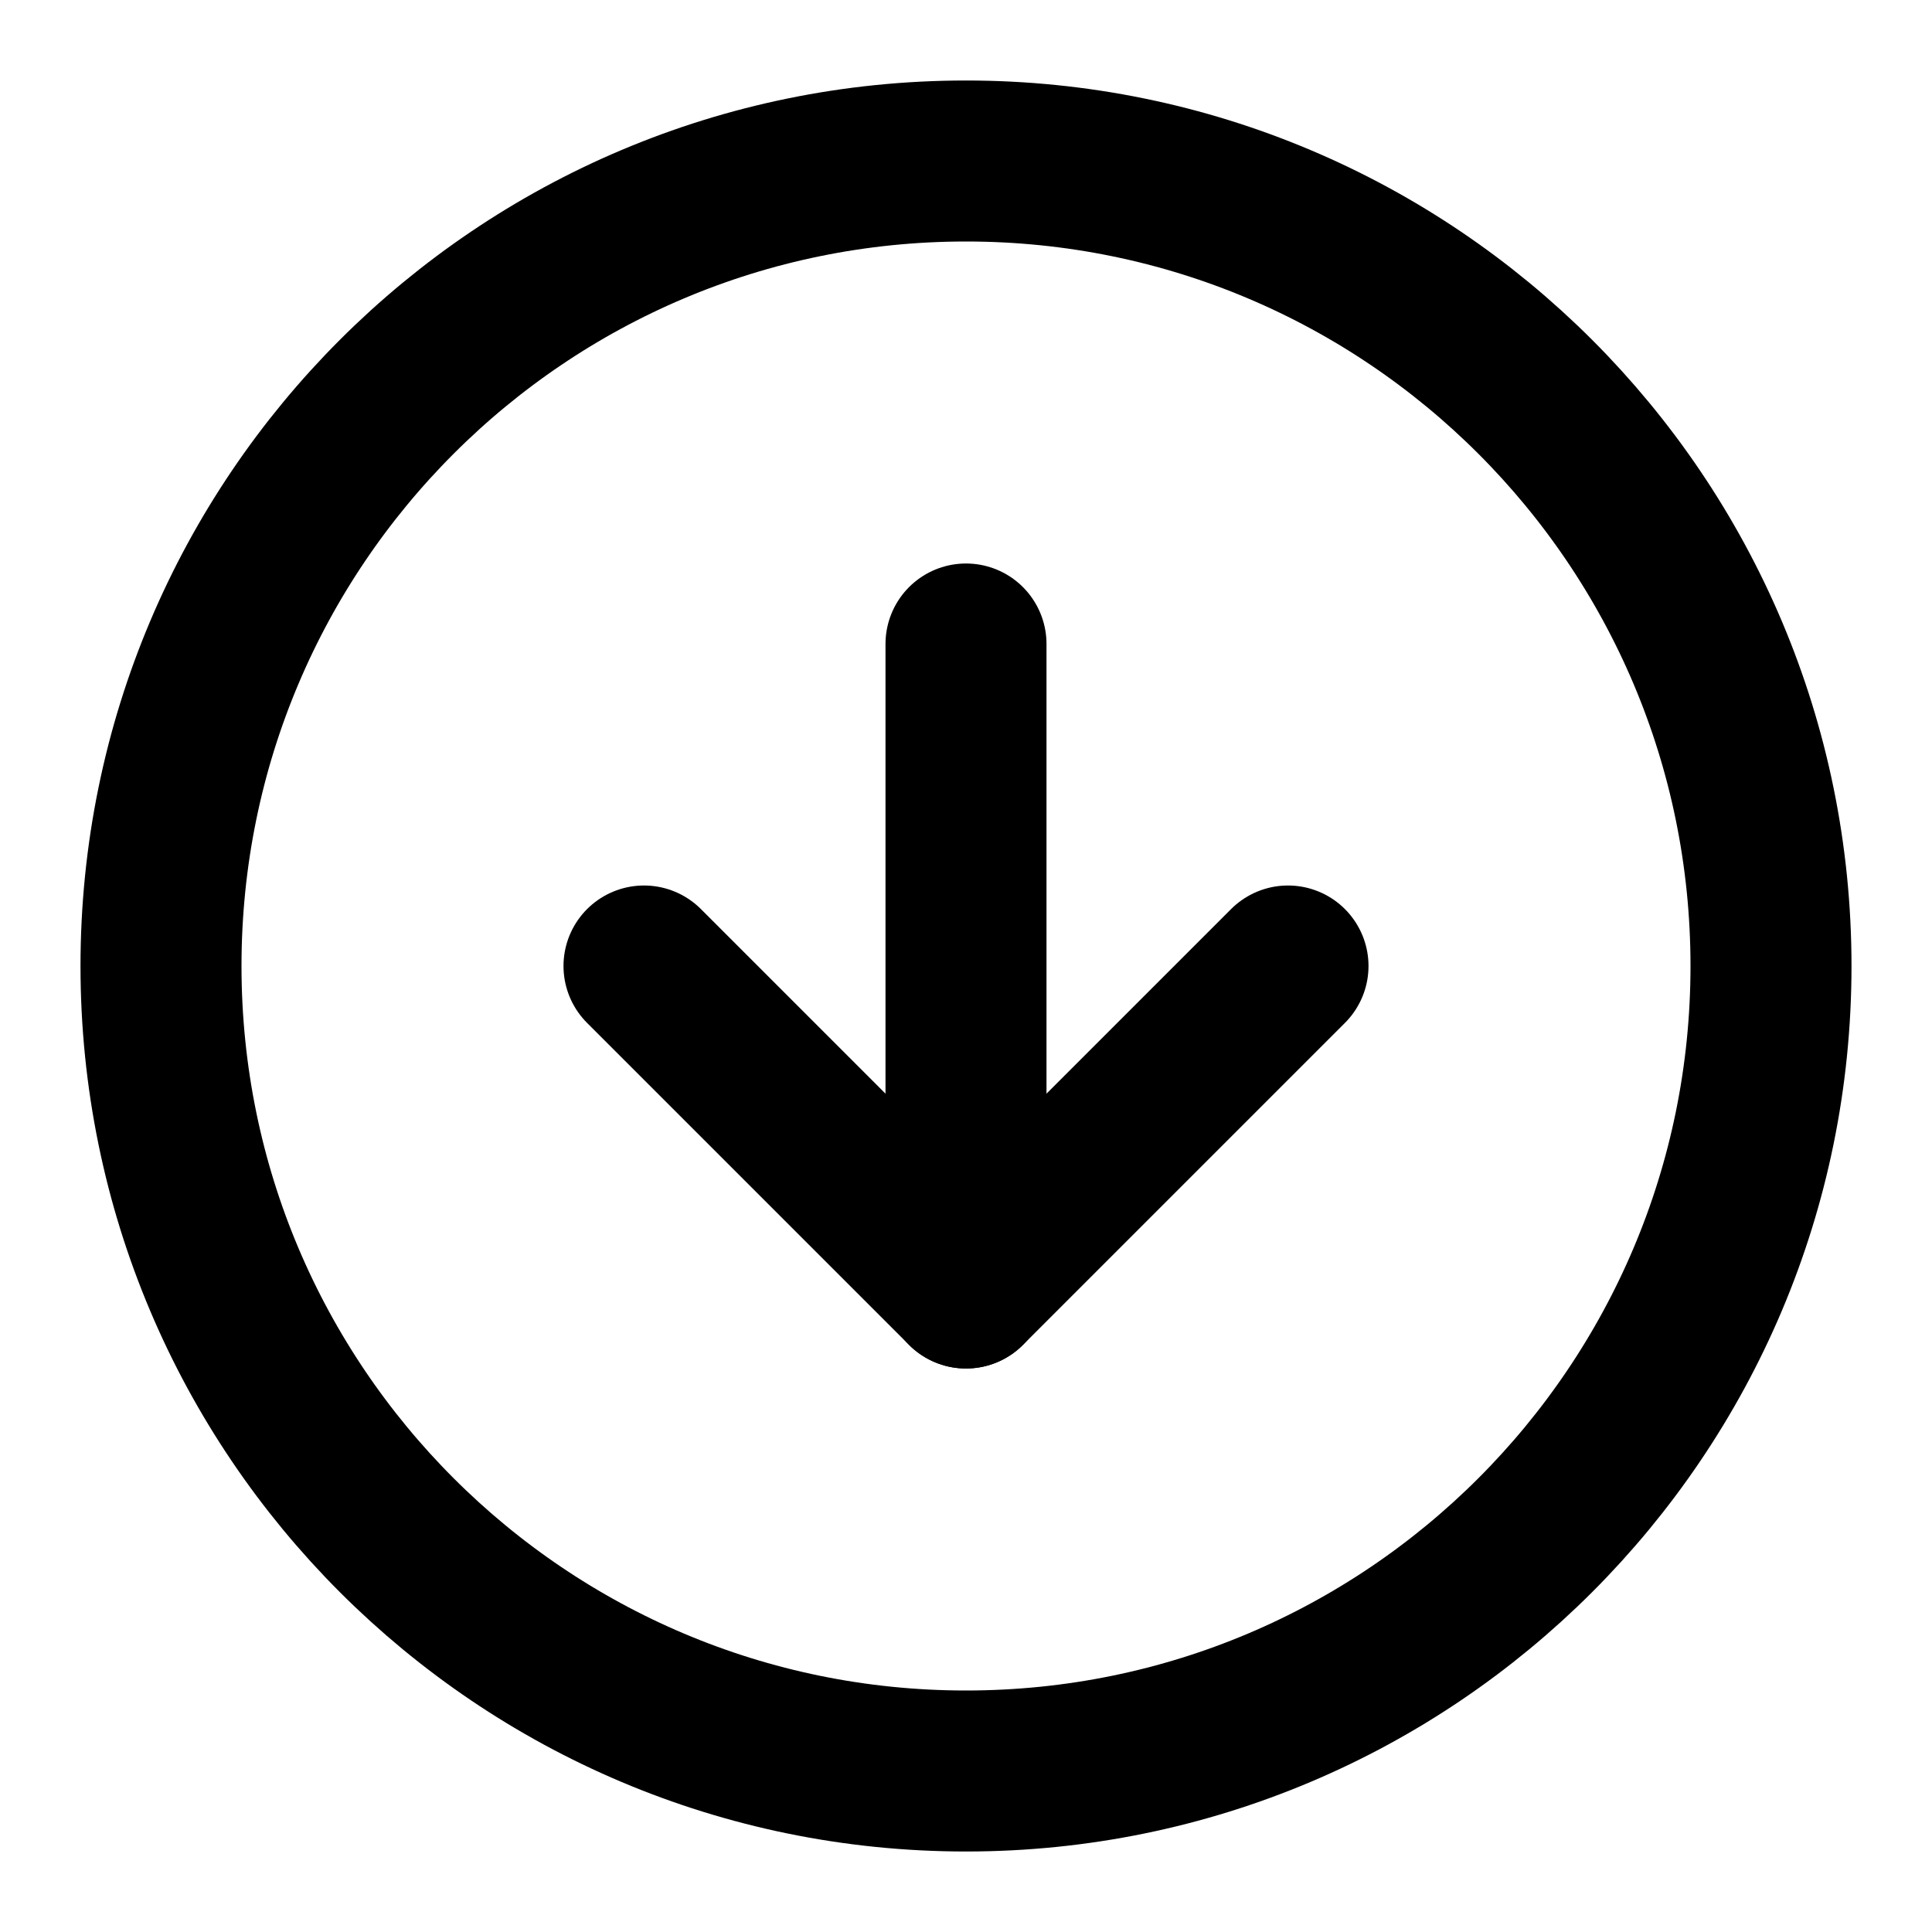
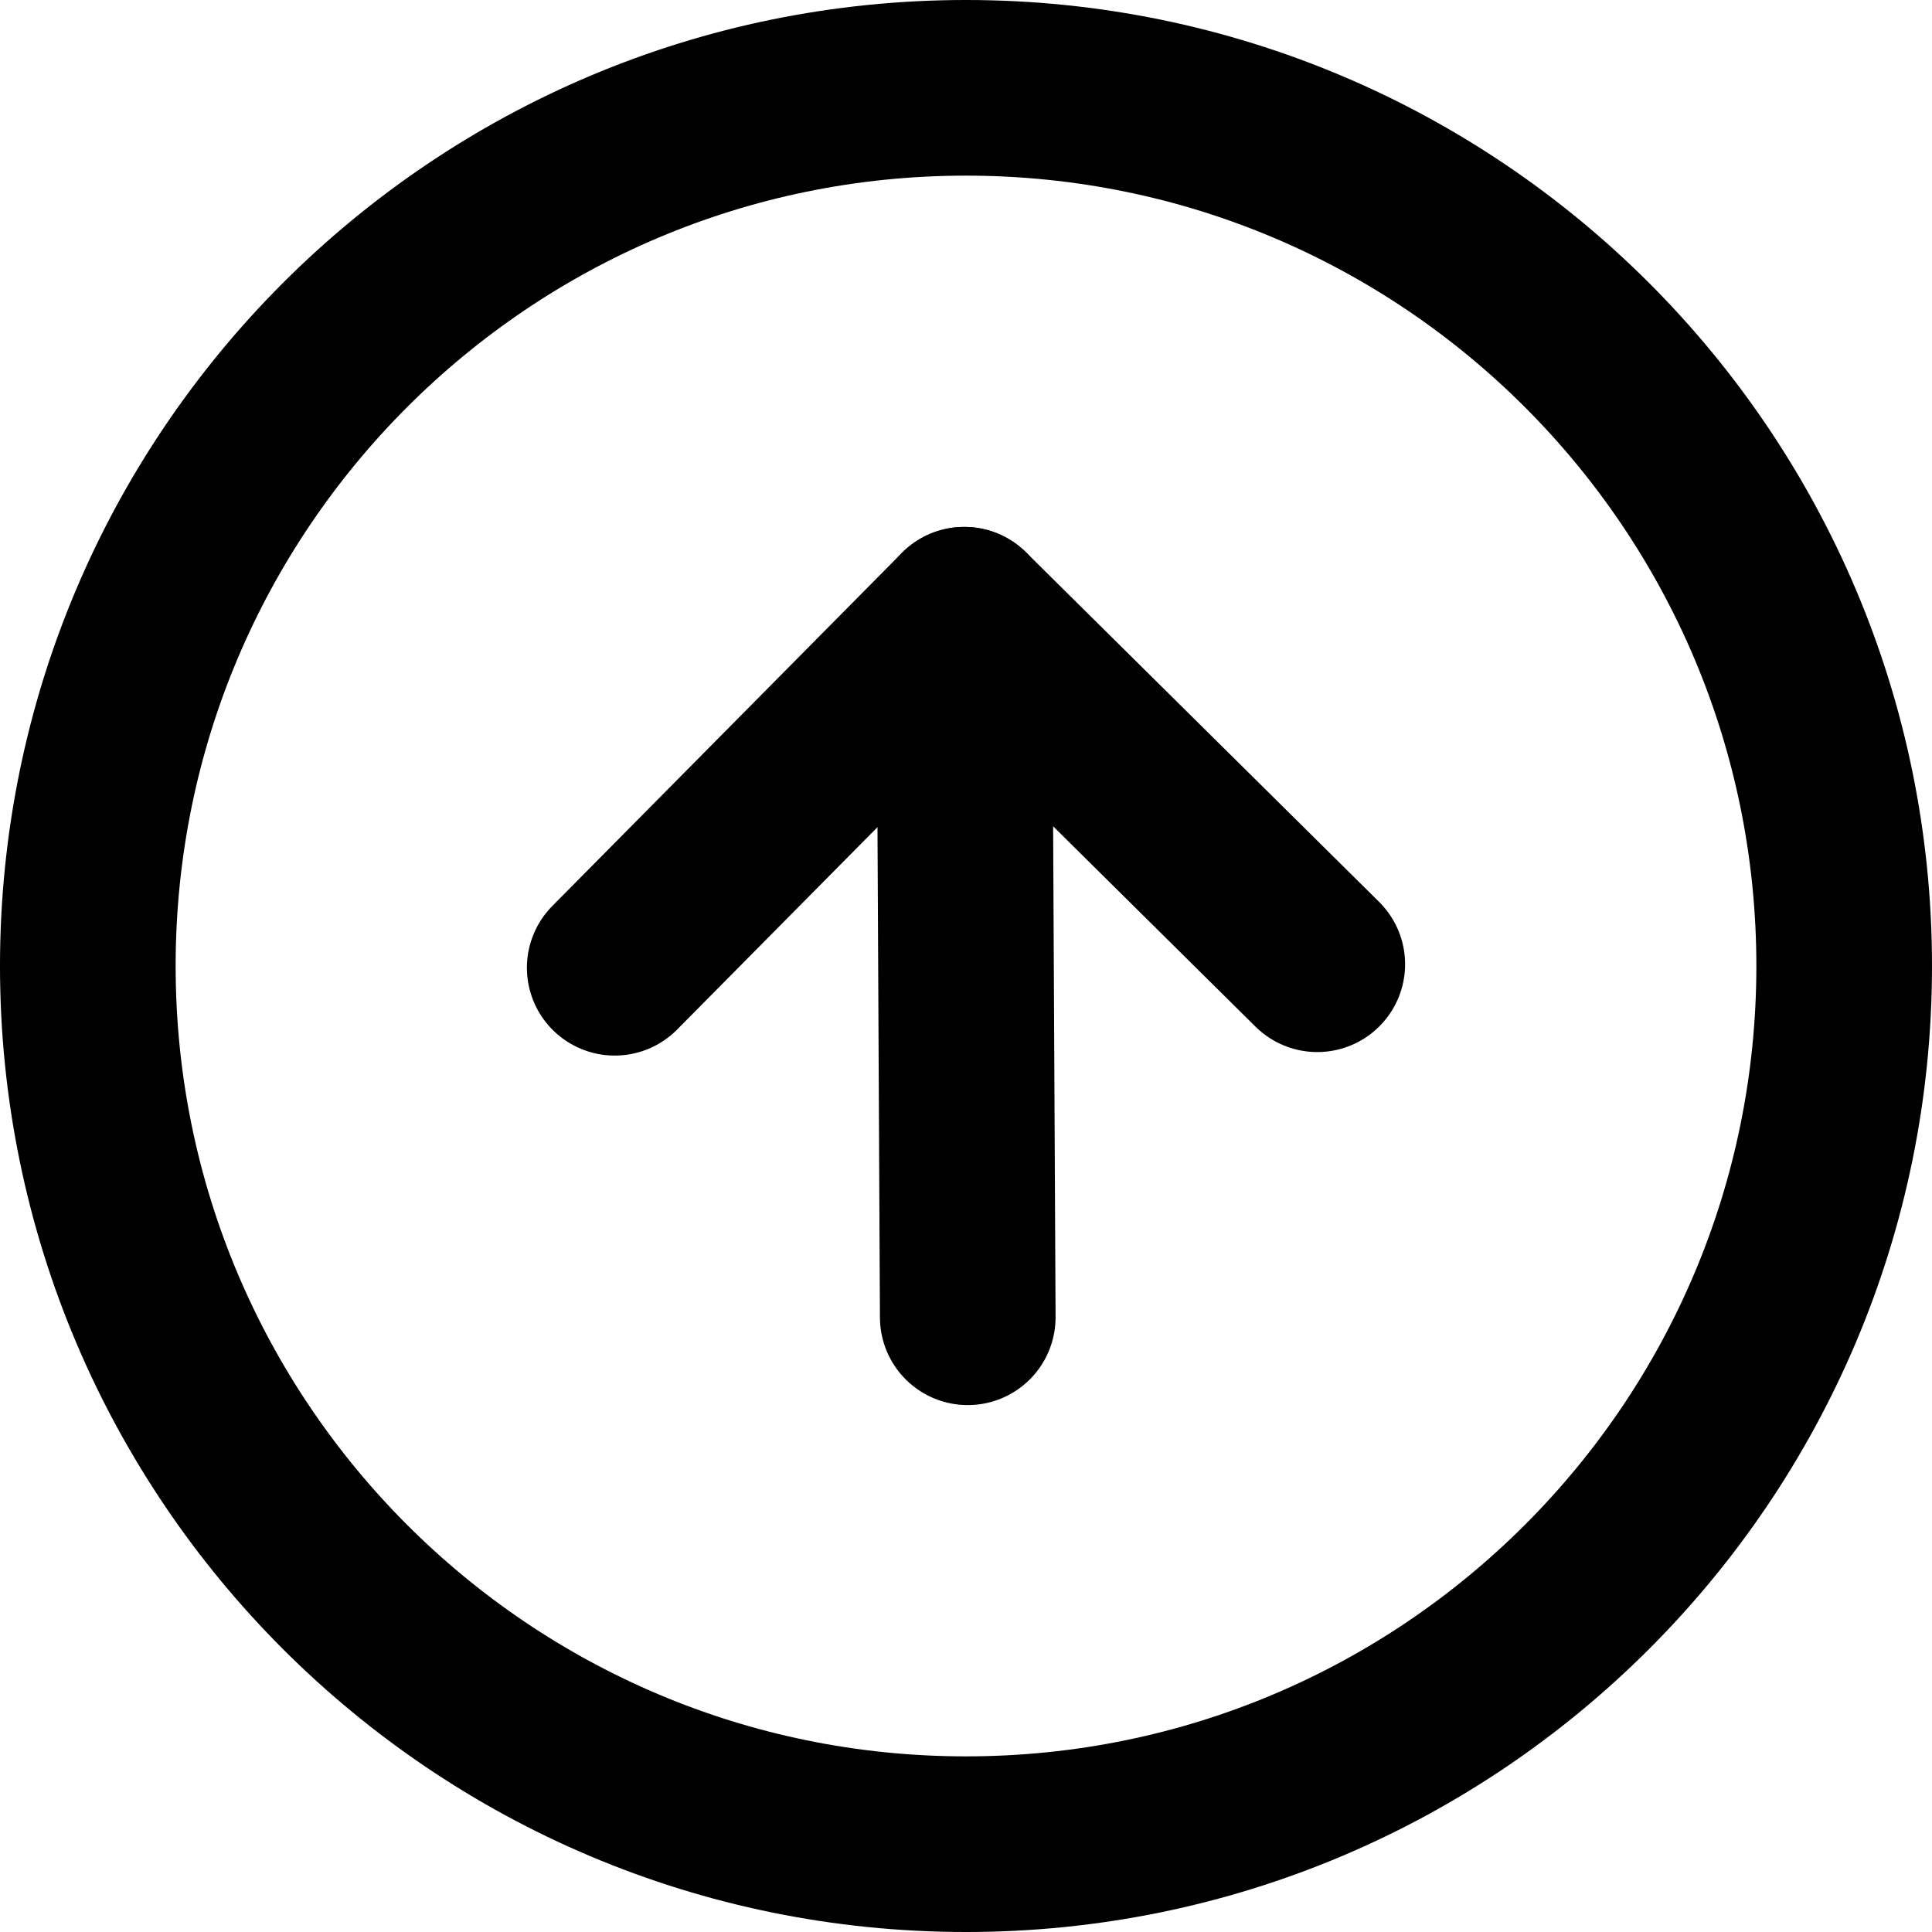
- <svg xmlns="http://www.w3.org/2000/svg" width="60" height="60" viewBox="0 0 24 24" fill="none" stroke="#000" stroke-width="2" stroke-linecap="round" stroke-linejoin="round" class="feather feather-arrow-down-circle">
-   <circle cx="12" cy="12" r="10" />
-   <polyline points="8 12 12 16 16 12" />
-   <line x1="12" y1="8" x2="12" y2="16" />
+ <svg xmlns="http://www.w3.org/2000/svg" id="Calque_1" data-name="Calque 1" viewBox="0 0 55 55">
+   <defs>
+     <style>.cls-1{fill:none;stroke:#000;stroke-linecap:round;stroke-linejoin:round;stroke-width:5px;}</style>
+   </defs>
+   <circle class="cls-1" cx="27.5" cy="27.5" r="25" />
+   <polyline class="cls-1" points="37.5 27.45 27.45 17.5 17.5 27.55" />
+   <line class="cls-1" x1="27.55" y1="37.5" x2="27.45" y2="17.5" />
</svg>
